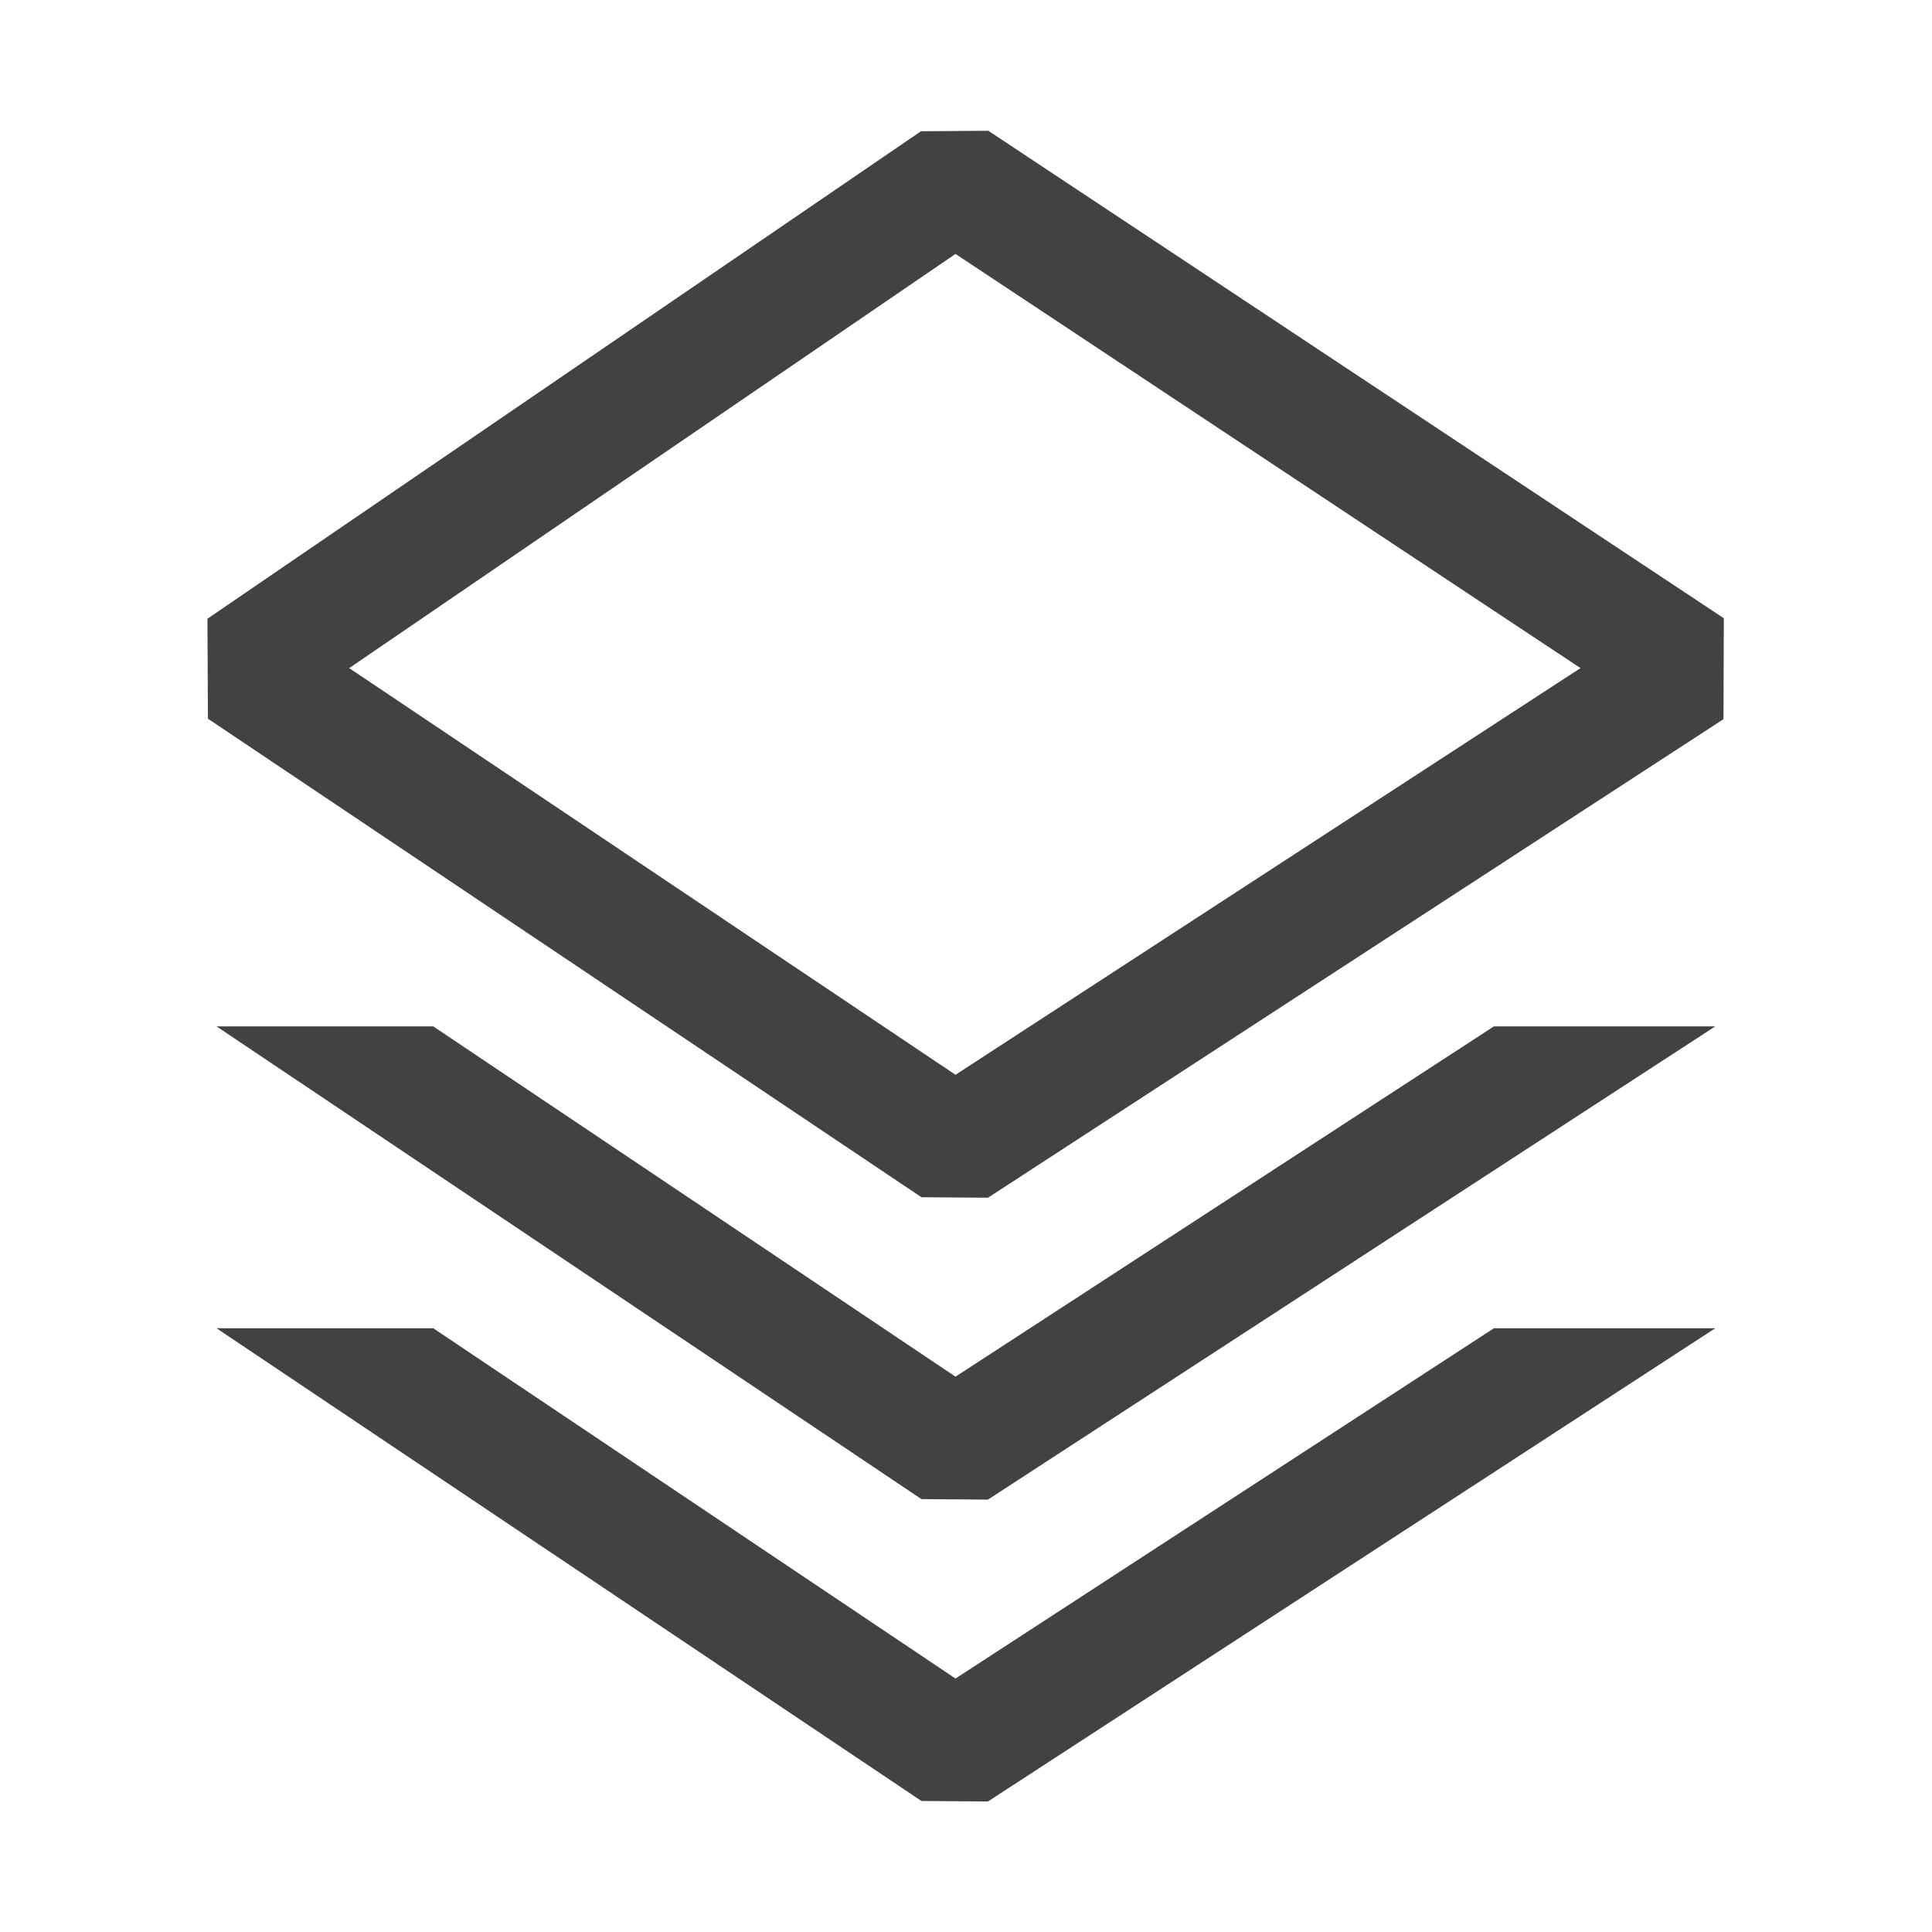
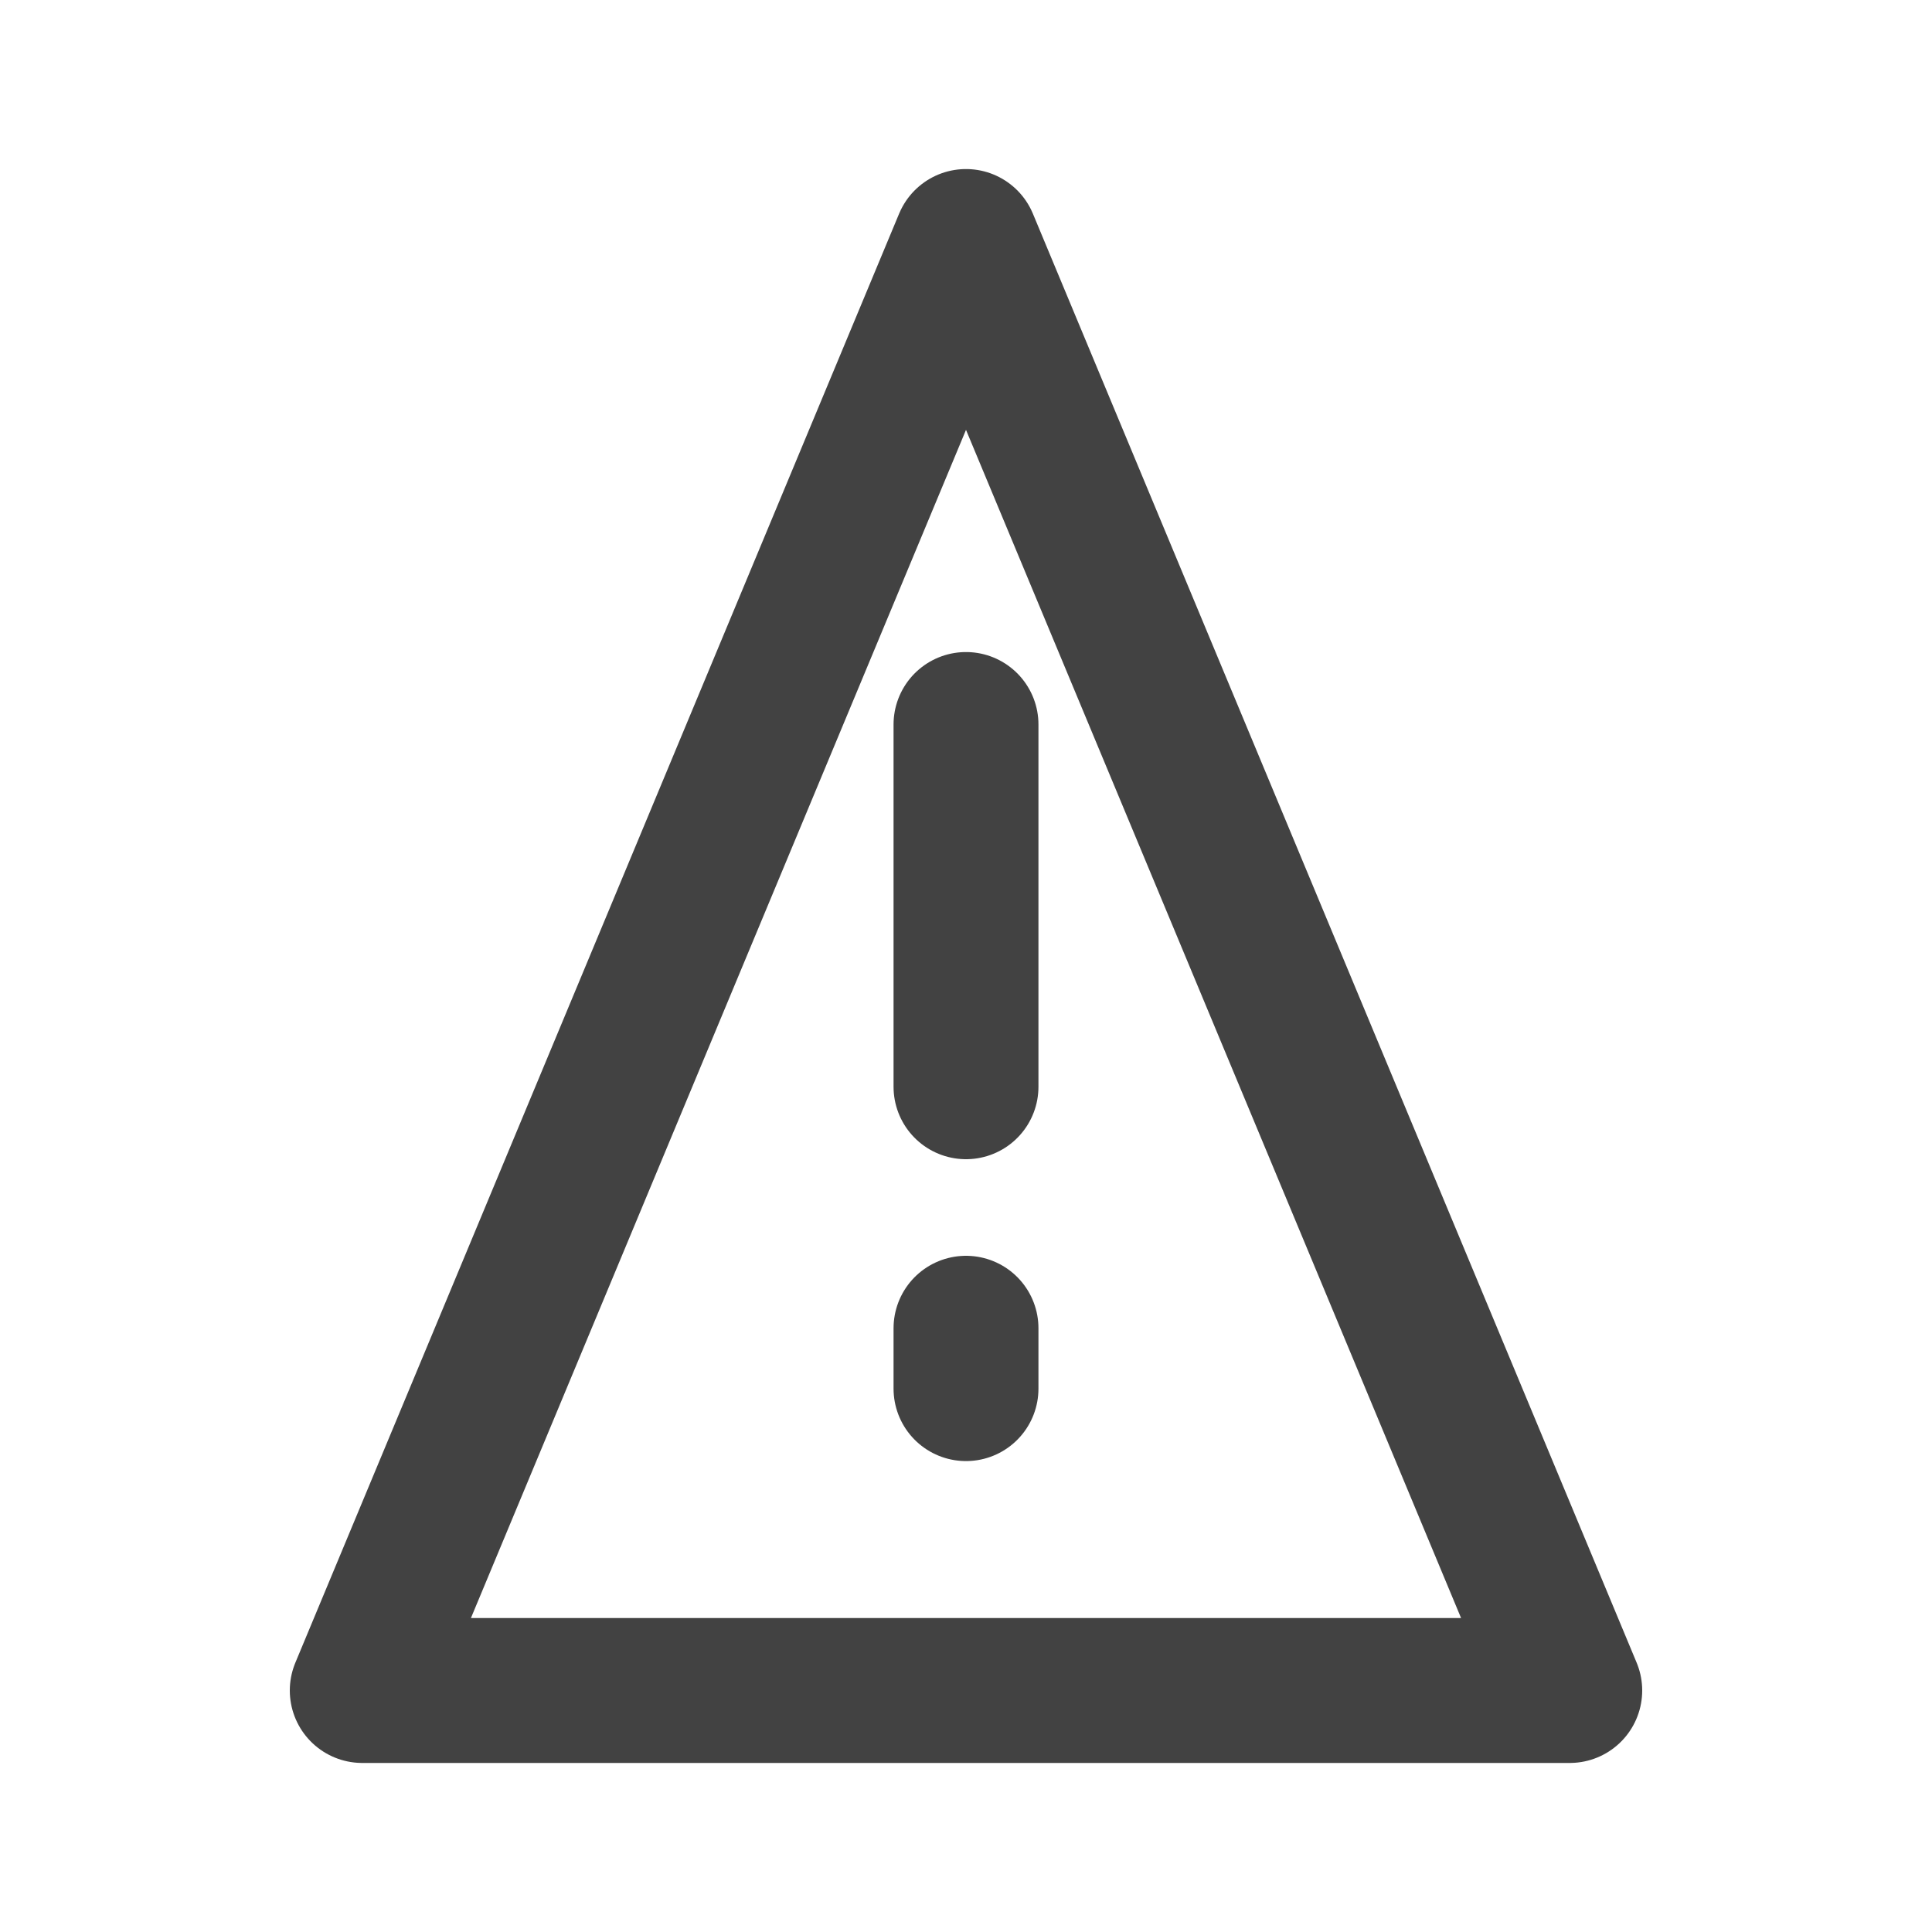
- <svg xmlns="http://www.w3.org/2000/svg" width="16" height="16" viewBox="0 0 16 16" fill="currentColor">
-   <path fill-rule="evenodd" clip-rule="evenodd" d="M7.627 1.087L8.185 1.083L14.276 5.12L14.273 5.956L8.182 9.919L7.631 9.915L1.722 5.952L1.718 5.124L7.627 1.087ZM7.913 2.103L2.892 5.533L7.913 8.901L13.089 5.533L7.913 2.103ZM1.793 8.5L7.631 12.415L8.182 12.419L14.205 8.5H12.372L7.913 11.401L3.588 8.5H1.793ZM7.631 14.915L1.793 11H3.588L7.913 13.901L12.372 11H14.205L8.182 14.919L7.631 14.915Z" fill="#424242" />
+ <svg xmlns="http://www.w3.org/2000/svg" width="16" height="16" viewBox="0 0 16 16" fill="none">
+   <path d="M8 2L13 14H3L8 2Z" stroke="#424242" stroke-width="1.2" stroke-linejoin="round" fill="none" />
+   <path d="M8 6V9M8 11V11.5" stroke="#424242" stroke-width="1.2" stroke-linecap="round" />
</svg>
